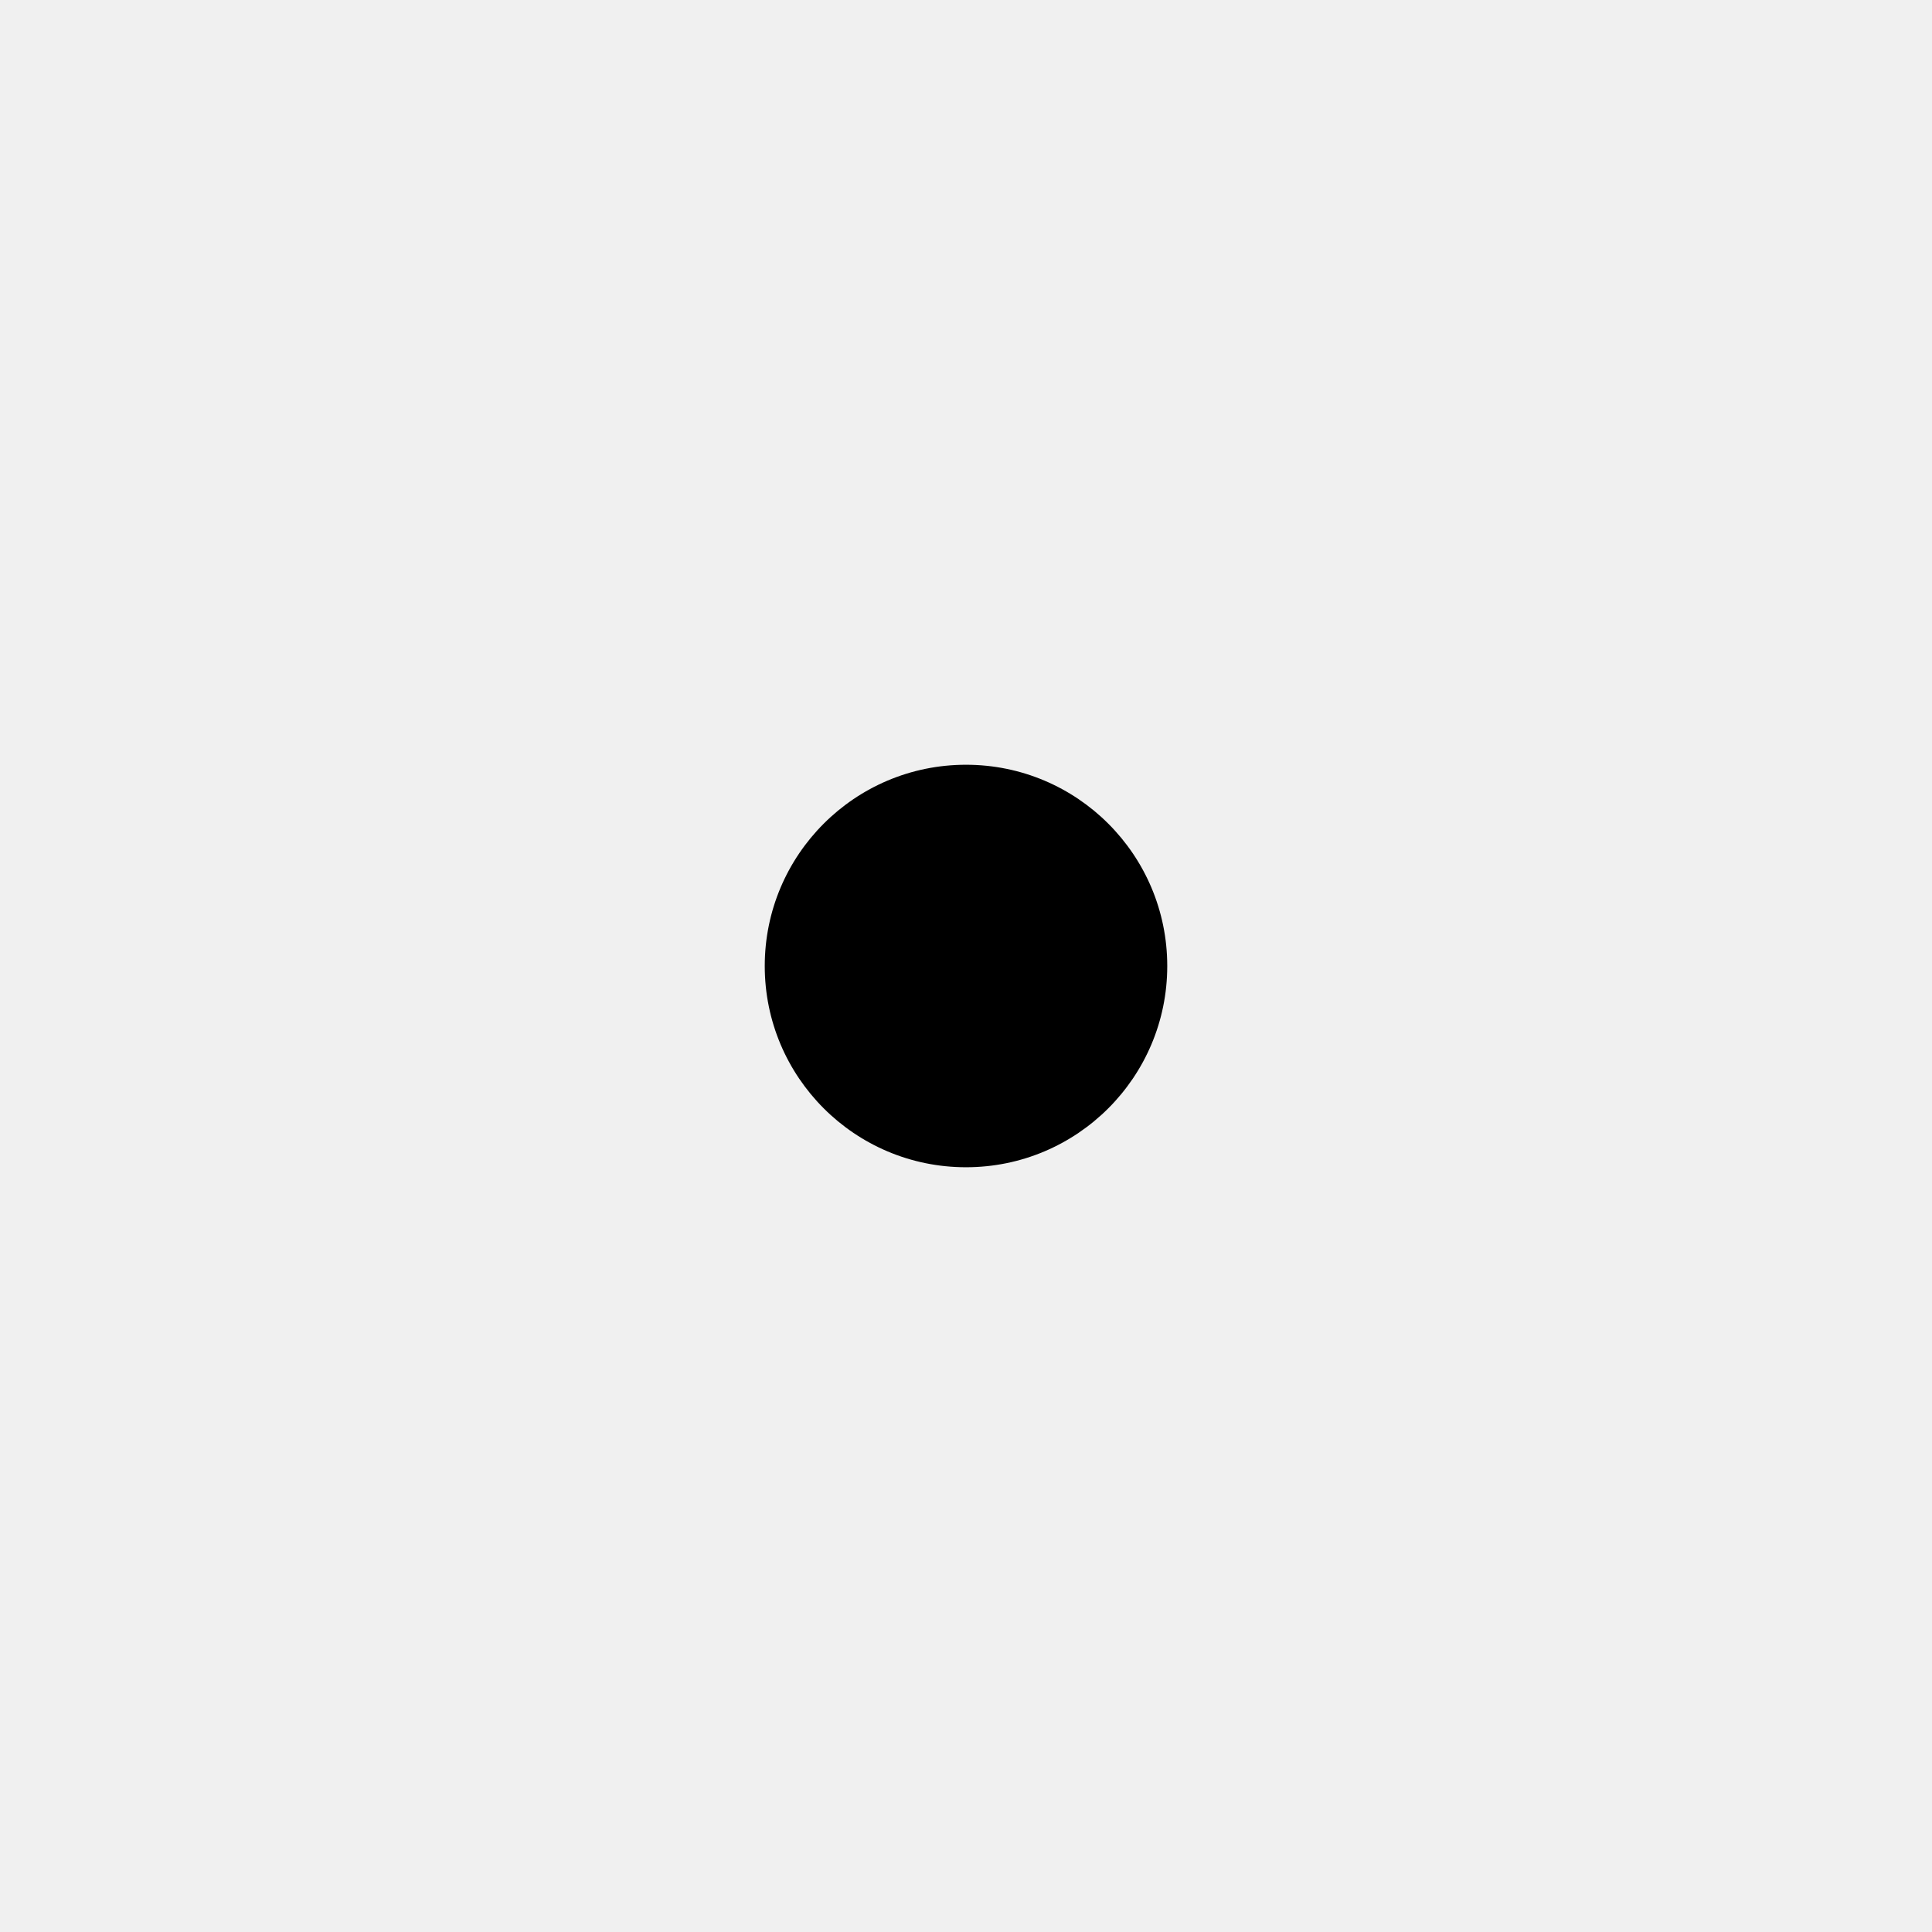
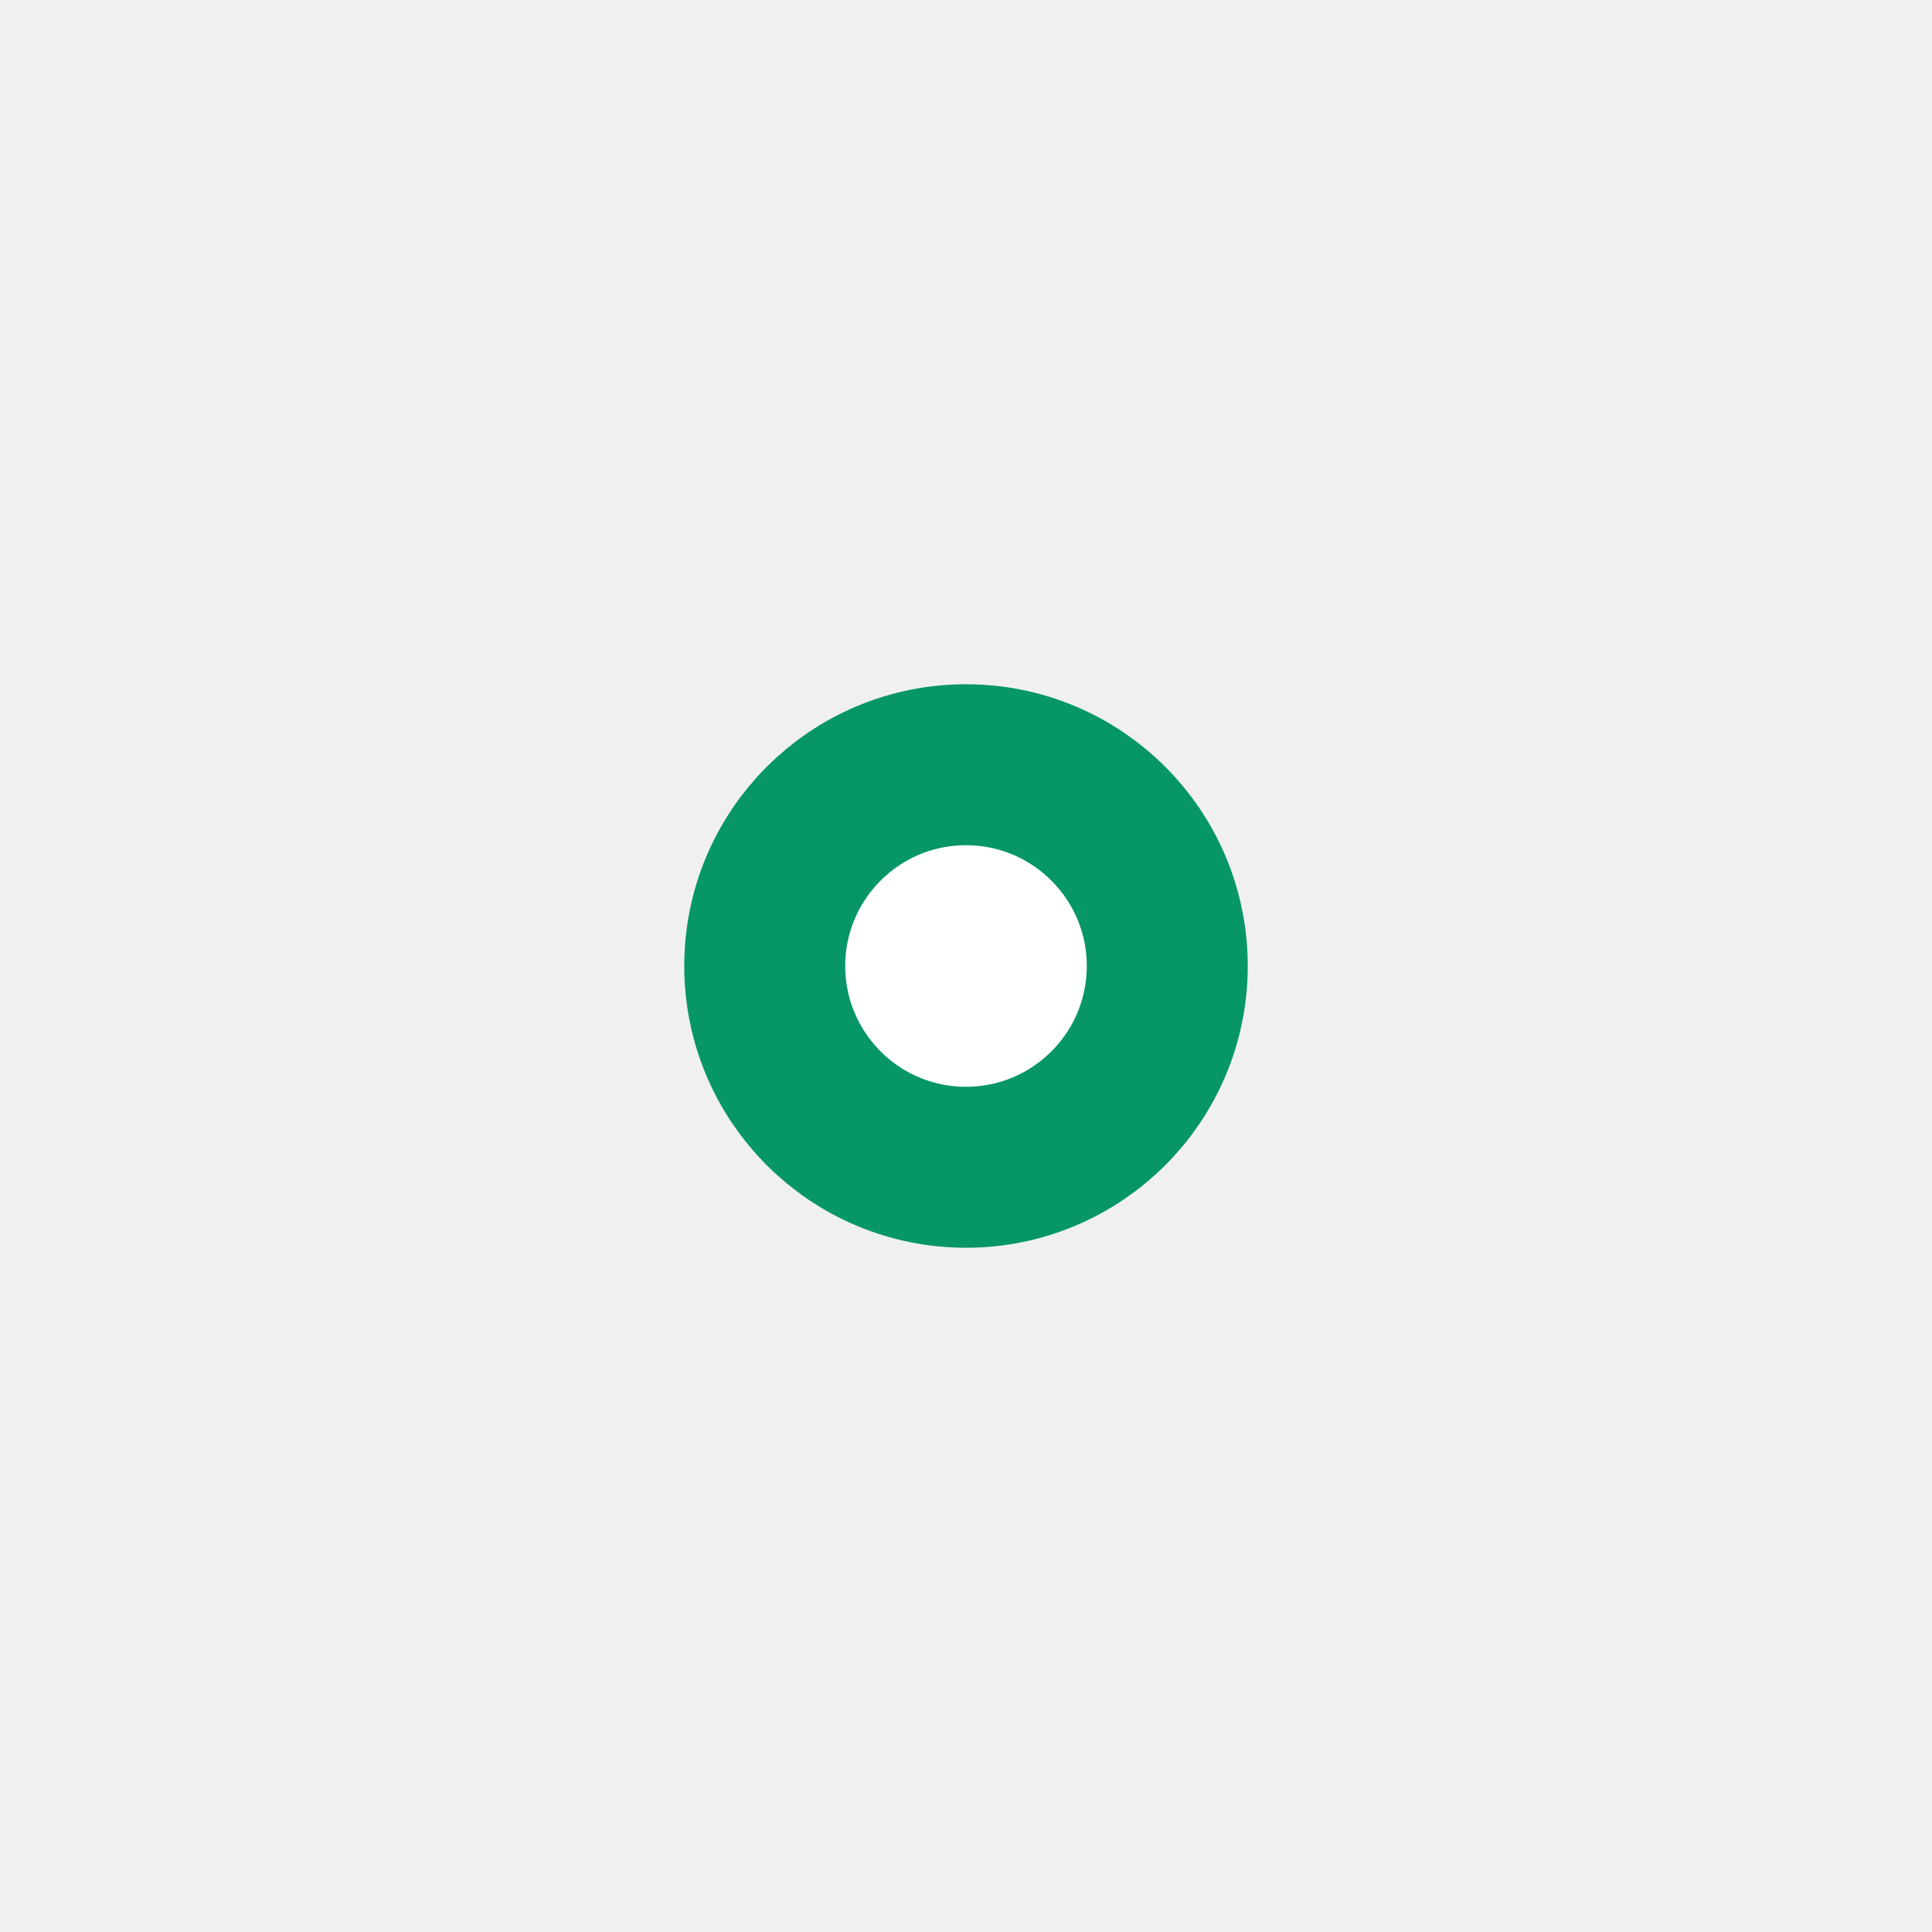
<svg xmlns="http://www.w3.org/2000/svg" width="800px" height="800px" viewBox="0 0 24 24" fill="none">
-   <path d="M12 9.5C13.381 9.5 14.5 10.619 14.5 12C14.5 13.381 13.381 14.5 12 14.5C10.619 14.5 9.5 13.381 9.5 12C9.5 10.619 10.619 9.5 12 9.5Z" fill="#000000" />
+   <path d="M12 9.5C13.381 9.5 14.5 10.619 14.5 12C14.5 13.381 13.381 14.5 12 14.5C10.619 14.5 9.5 13.381 9.5 12C9.5 10.619 10.619 9.5 12 9.5Z" fill="#fff" stroke="#069668" stroke-width="2" />
</svg>
